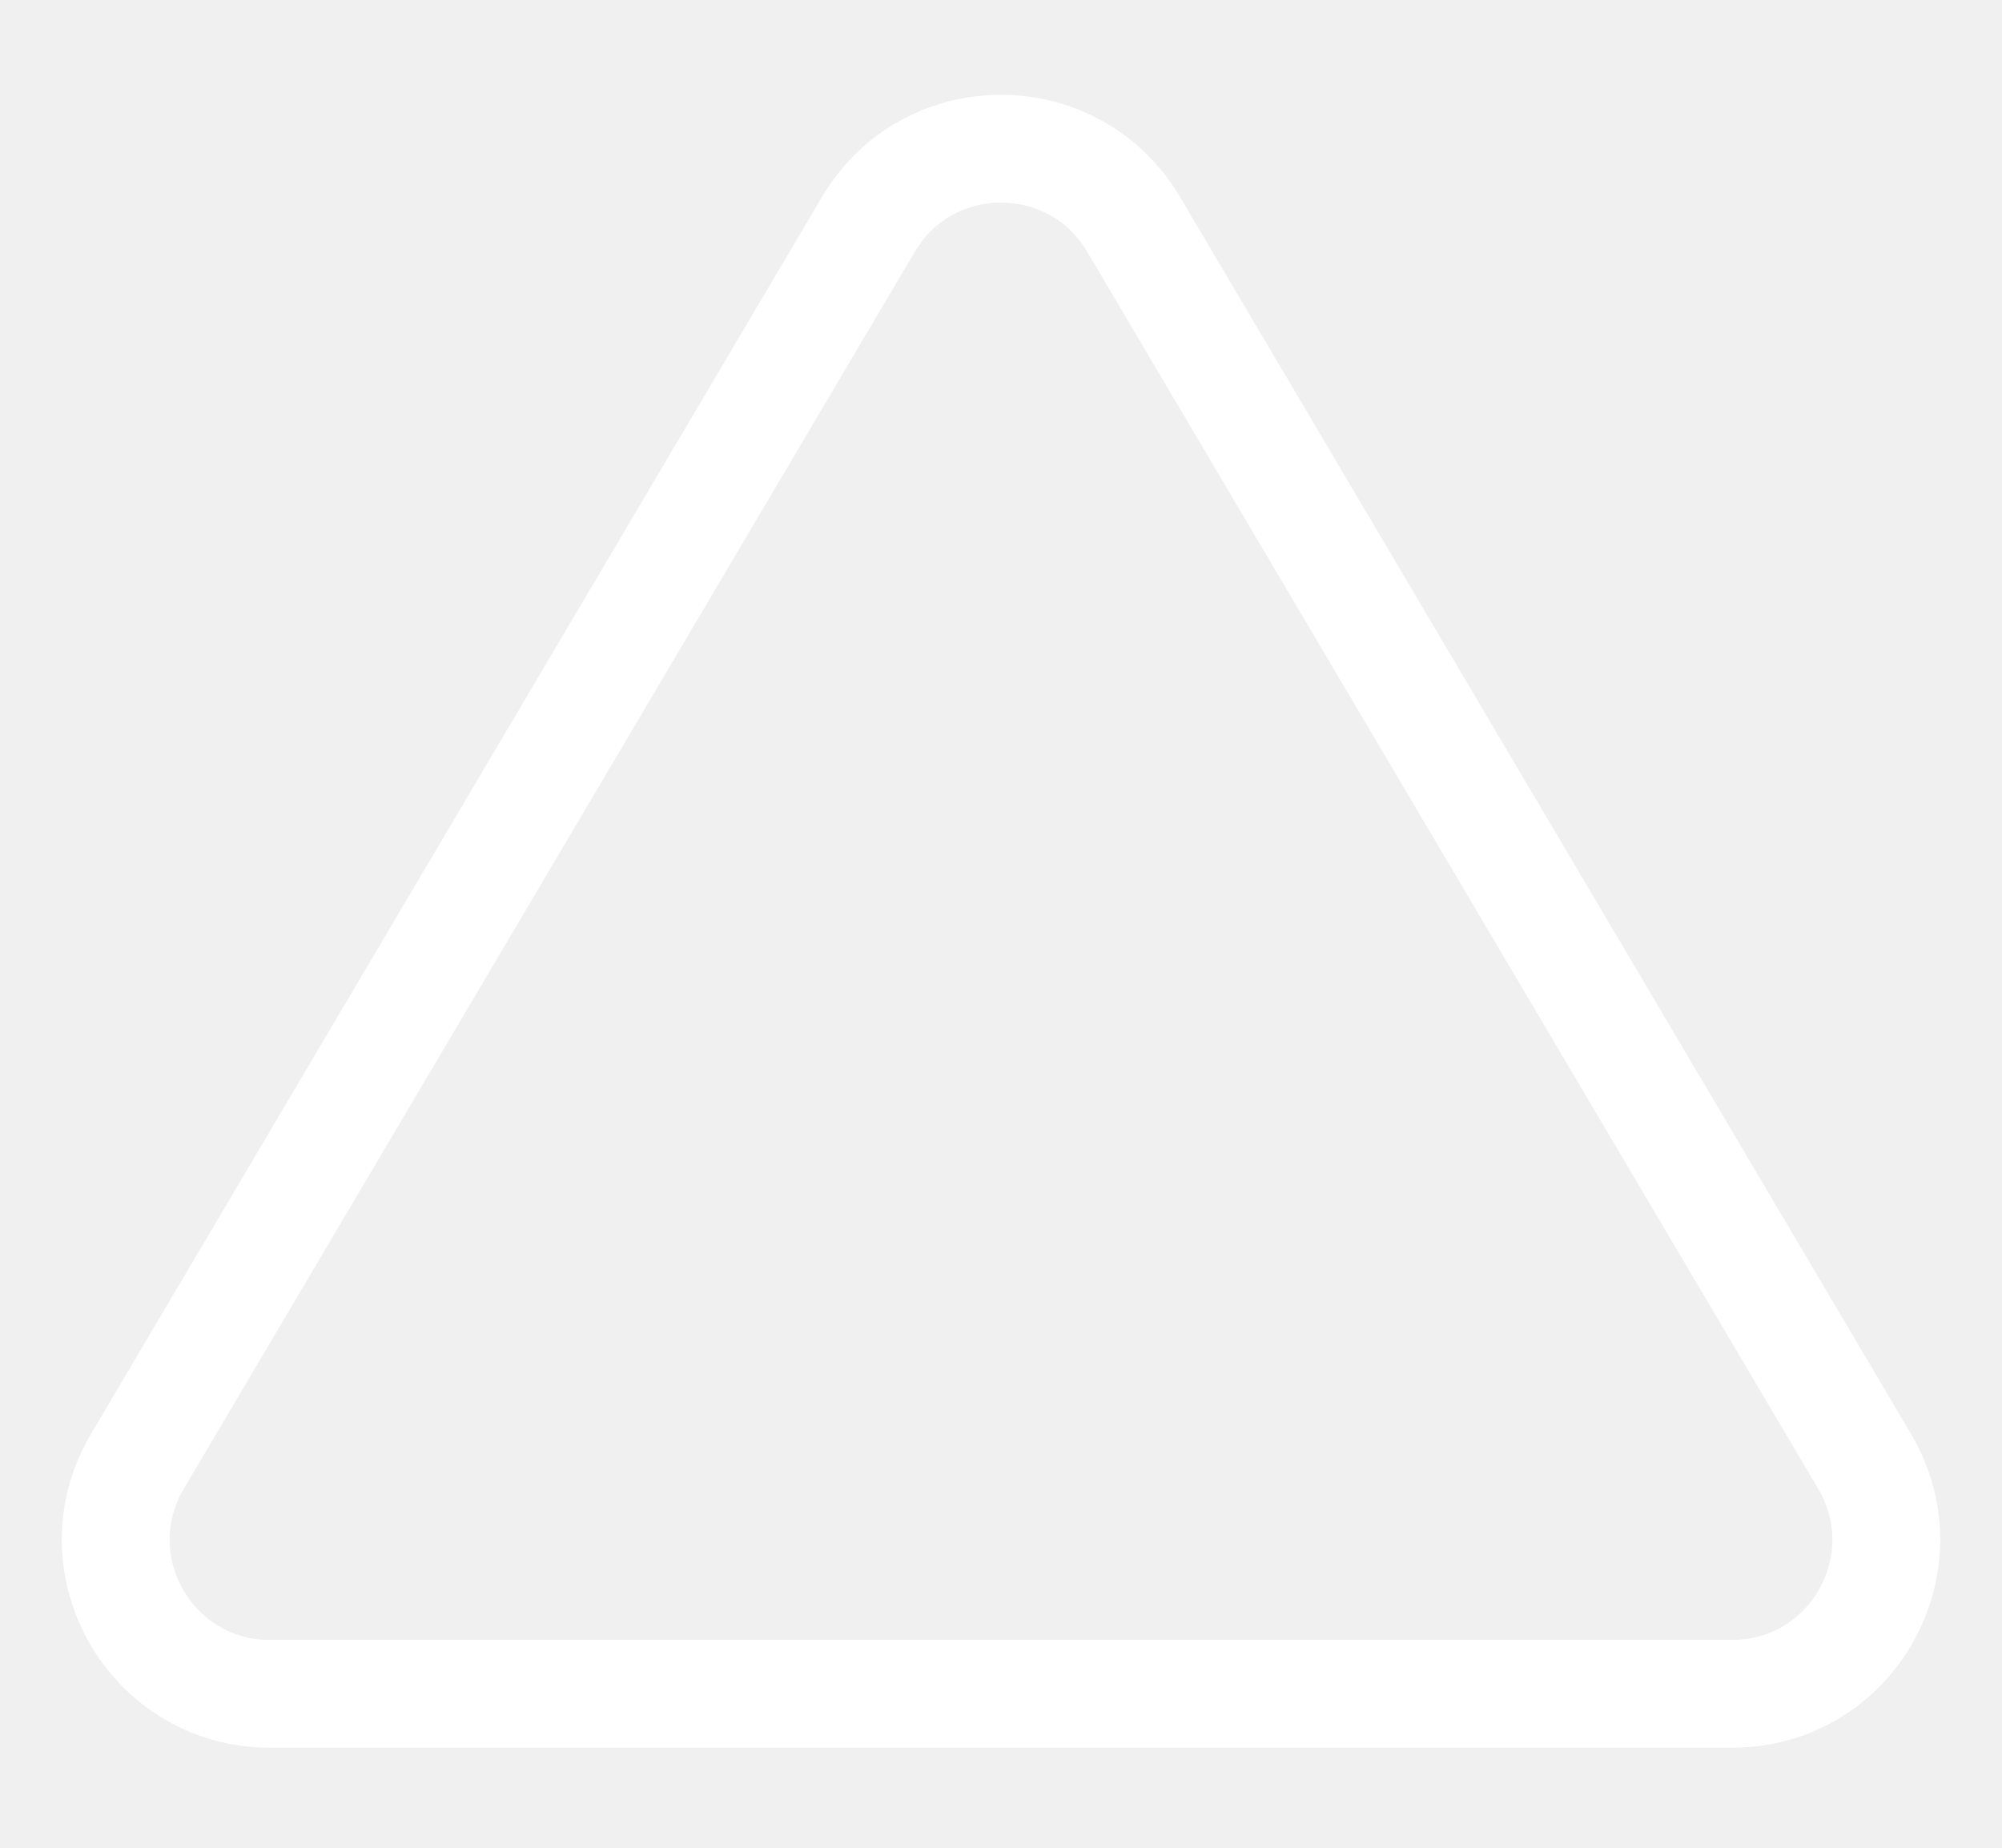
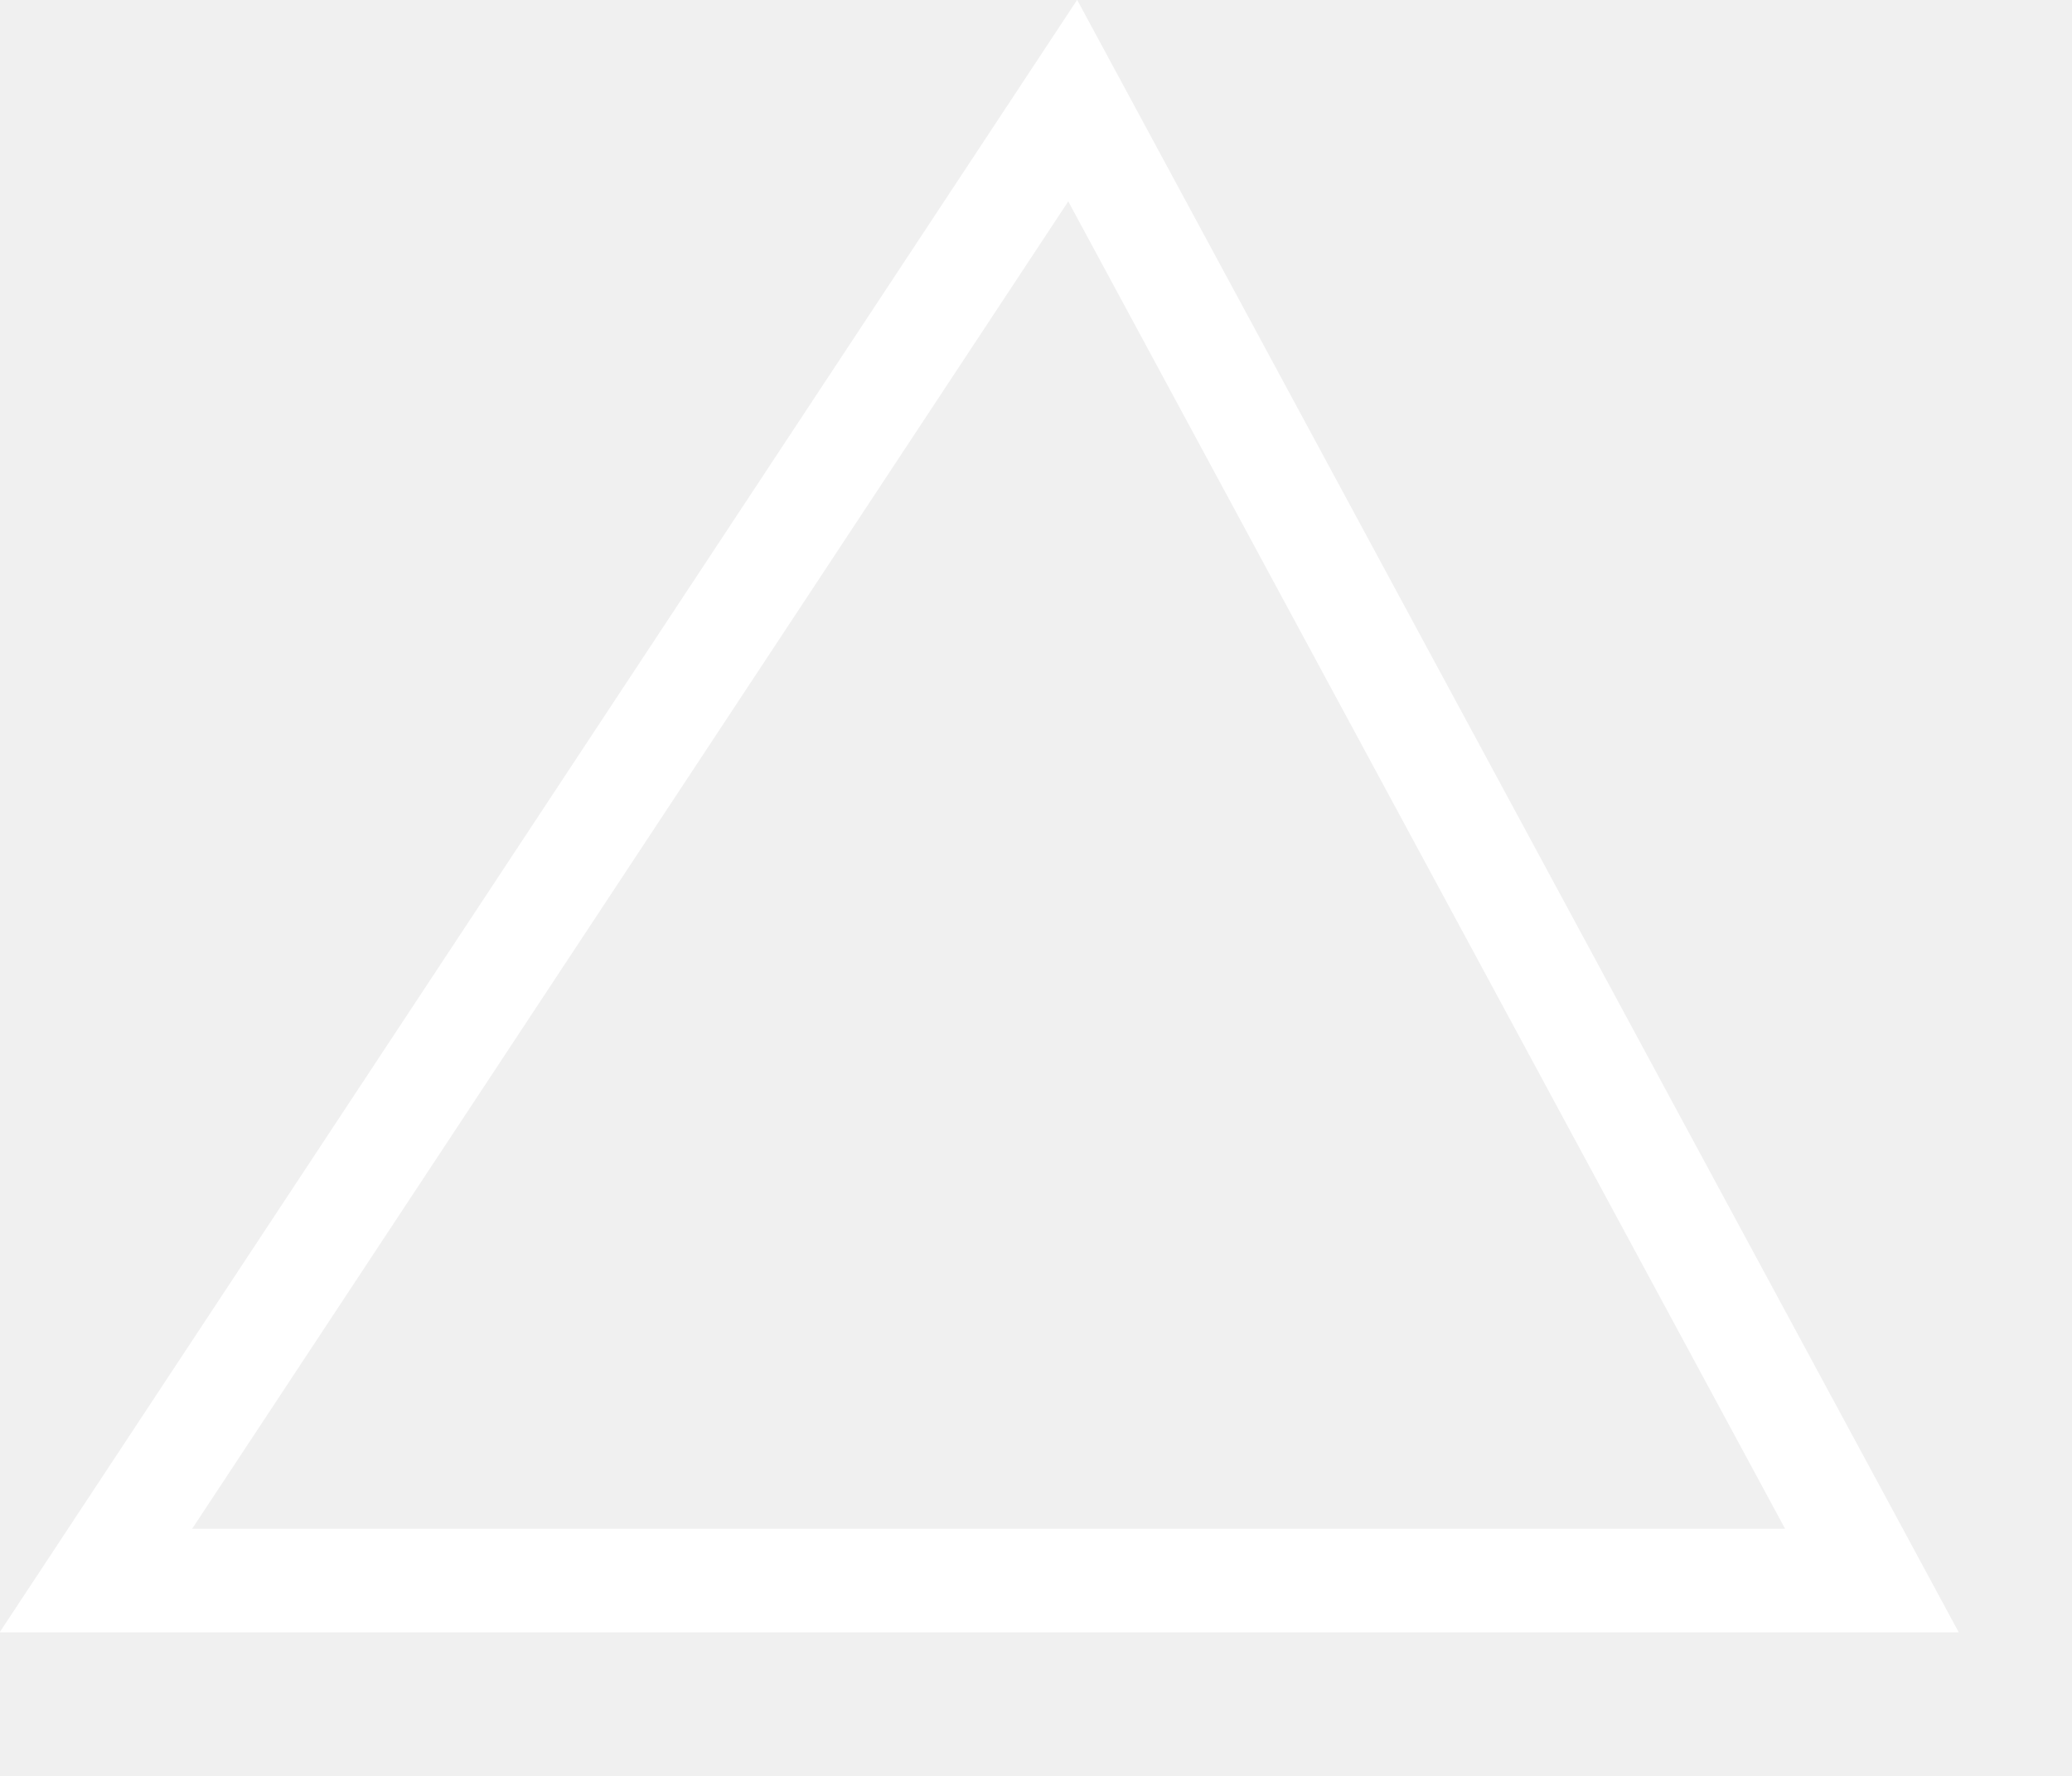
- <svg xmlns="http://www.w3.org/2000/svg" width="13" height="12" viewBox="0 0 13 12" fill="none">
-   <path d="M0.892 9.491L5.639 1.457C6.026 0.802 6.974 0.802 7.361 1.457L12.108 9.491C12.502 10.158 12.022 11 11.248 11H1.752C0.978 11 0.498 10.158 0.892 9.491Z" stroke="white" stroke-width="0.7" stroke-linecap="round" stroke-linejoin="round" />
+ <svg xmlns="http://www.w3.org/2000/svg" width="14" height="12" viewBox="0 0 14 12" fill="none">
+   <path d="M7.248 0.744V0.68M7.248 0.68L0.648 10.68H12.648L7.248 0.68Z" stroke="white" stroke-width="0.7" stroke-linecap="round" />
</svg>
